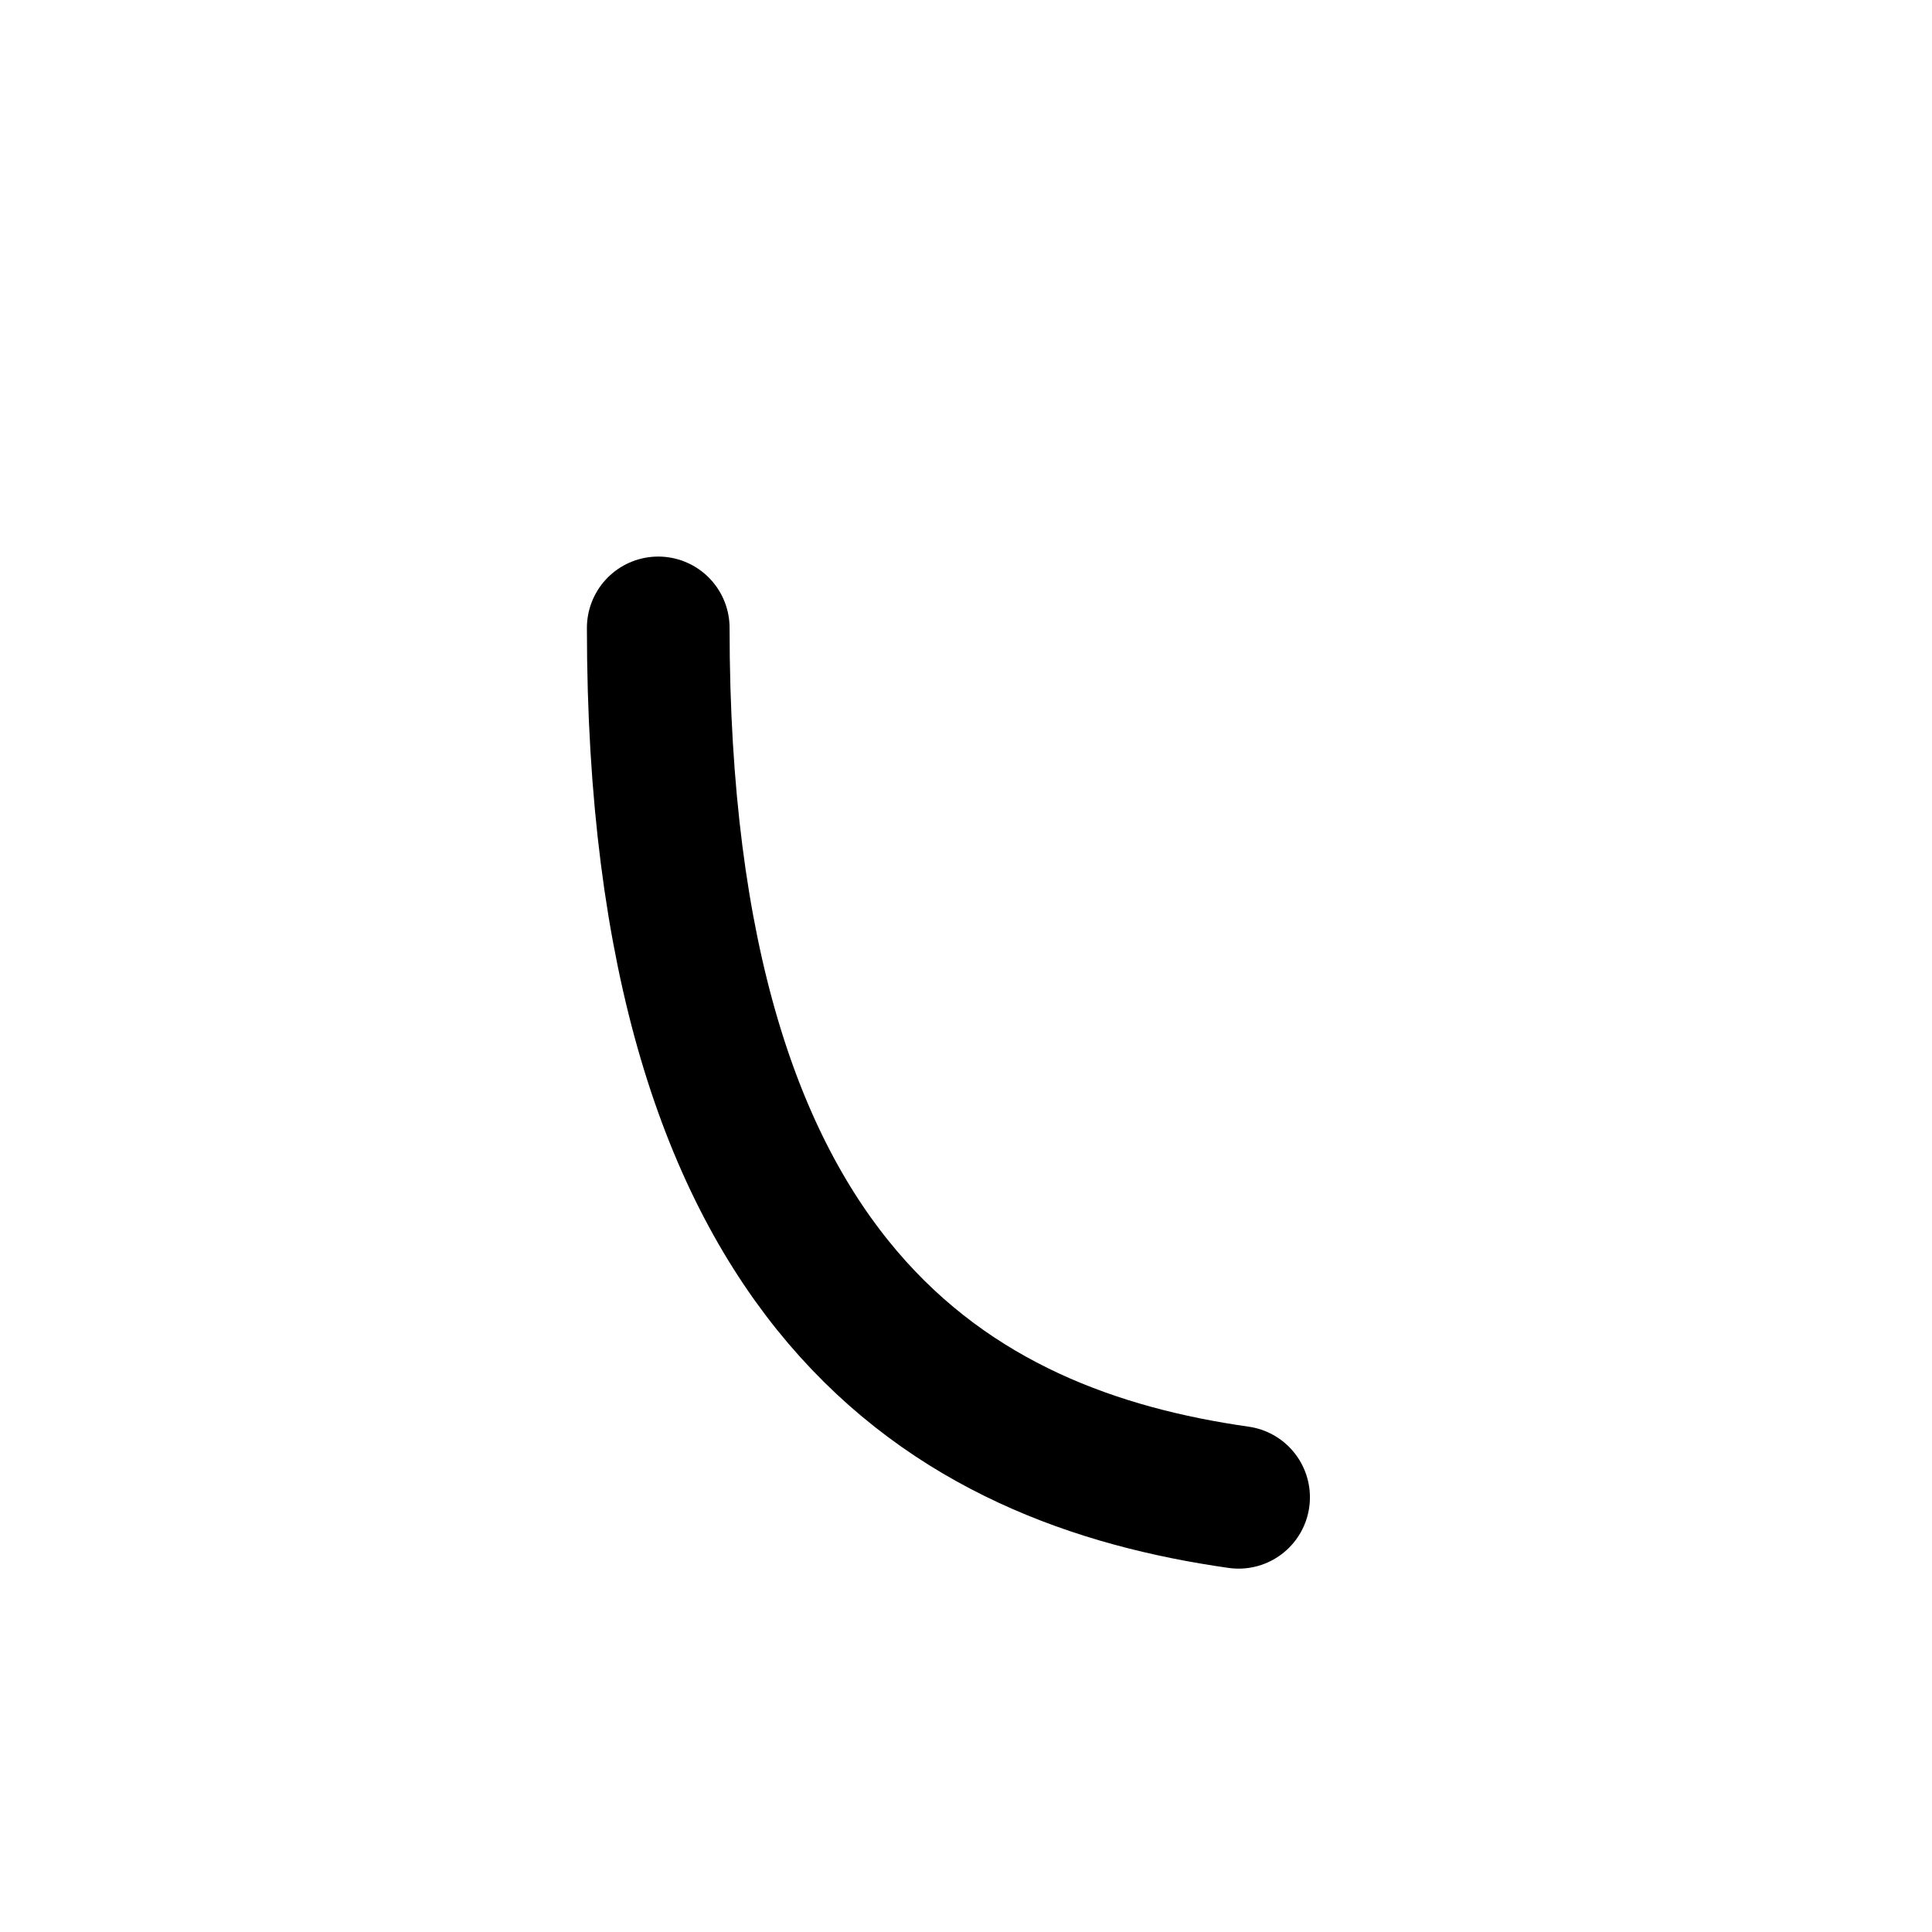
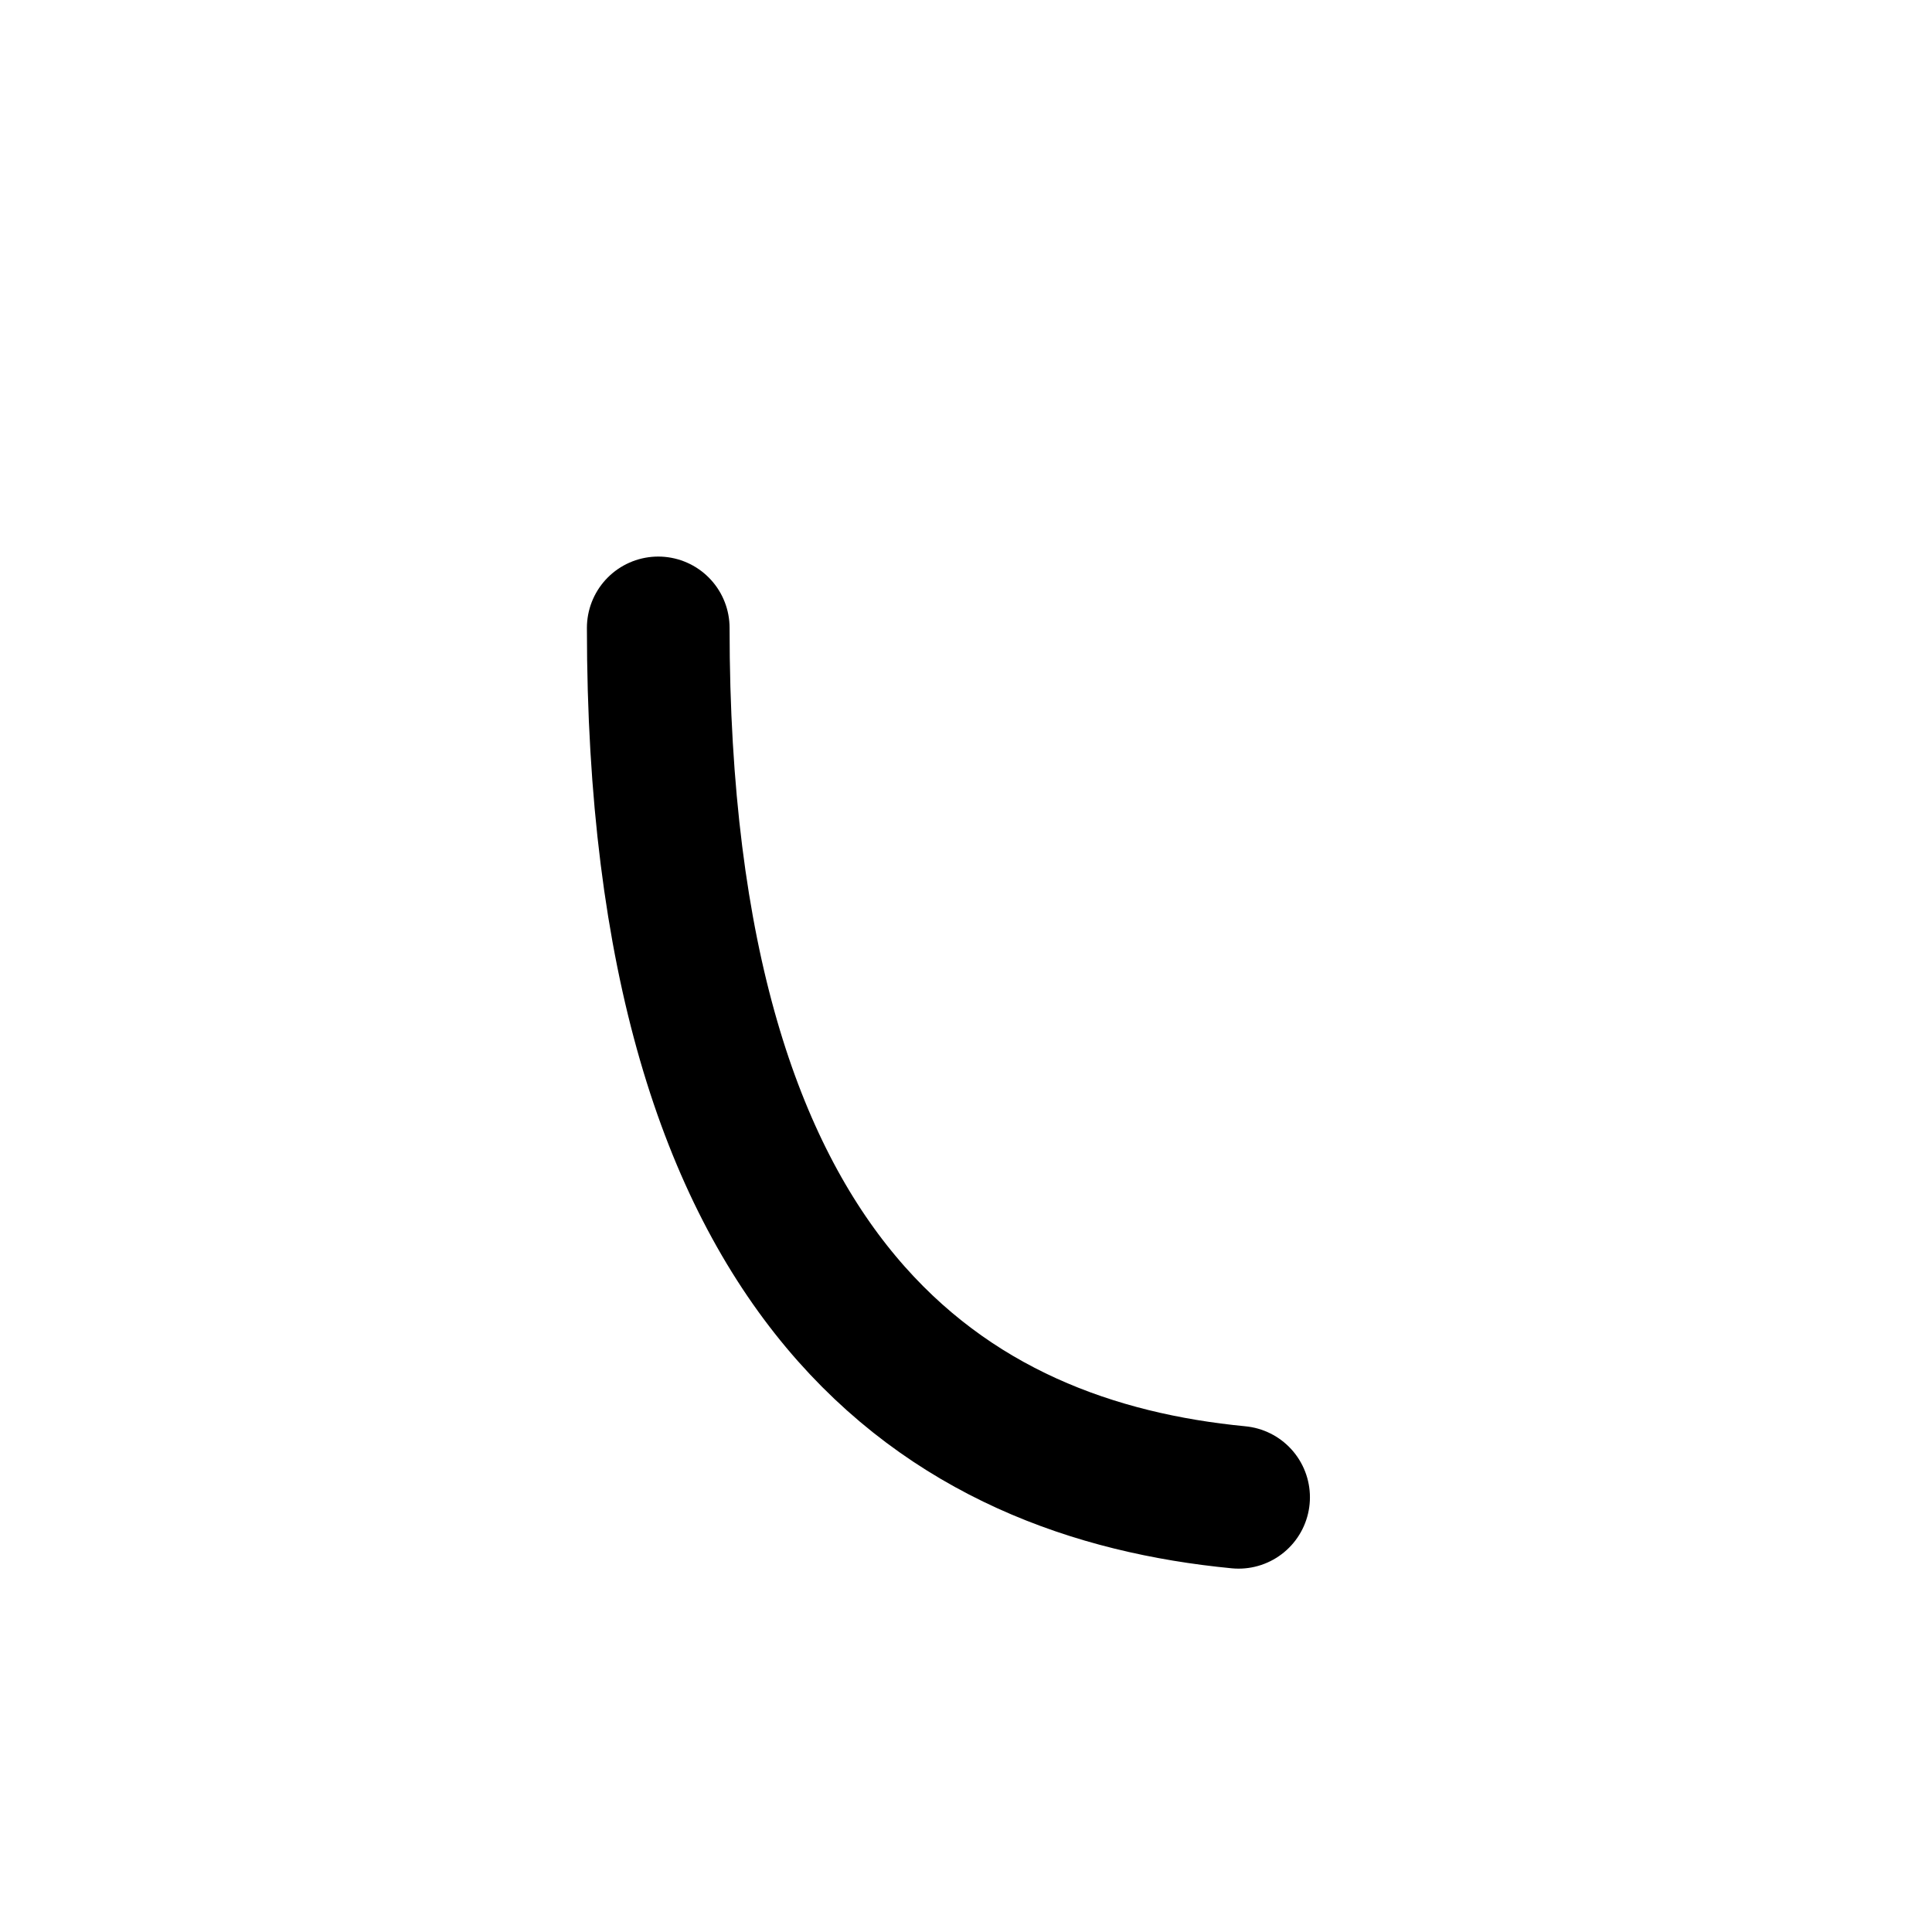
<svg xmlns="http://www.w3.org/2000/svg" version="1.1" viewBox="-10 0 1000 1000" id="svg2" width="1000" height="1000">
  <defs id="defs10" />
  <g id="g4720" transform="matrix(1.0663,0,0,-1.0663,68.33568,1499.684)" style="opacity:0.451" />
  <g transform="matrix(1,0,0,-1,0,1418)" id="g4" />
  <g id="g4720-4" transform="matrix(1.0663,0,0,-1.0663,136.9952,1604.197)" style="opacity:0.451" />
  <g transform="matrix(1,0,0,-1,68.65956,1522.513)" id="g4-5" />
-   <path style="fill:none;fill-rule:evenodd;stroke:#000000;stroke-width:73.846;stroke-linecap:round;stroke-linejoin:round;stroke-miterlimit:4;stroke-dasharray:none;stroke-opacity:1" d="m 330.704,325 c 0,344.425 154.155,429.181 300.391,450" id="path4732" />
+   <path style="fill:none;fill-rule:evenodd;stroke:#000000;stroke-width:73.846;stroke-linecap:round;stroke-linejoin:round;stroke-miterlimit:4;stroke-dasharray:none;stroke-opacity:1" d="m 330.704,325 c 0,344.425 151.985,435.689 300.391,450" id="path4732" />
</svg>
